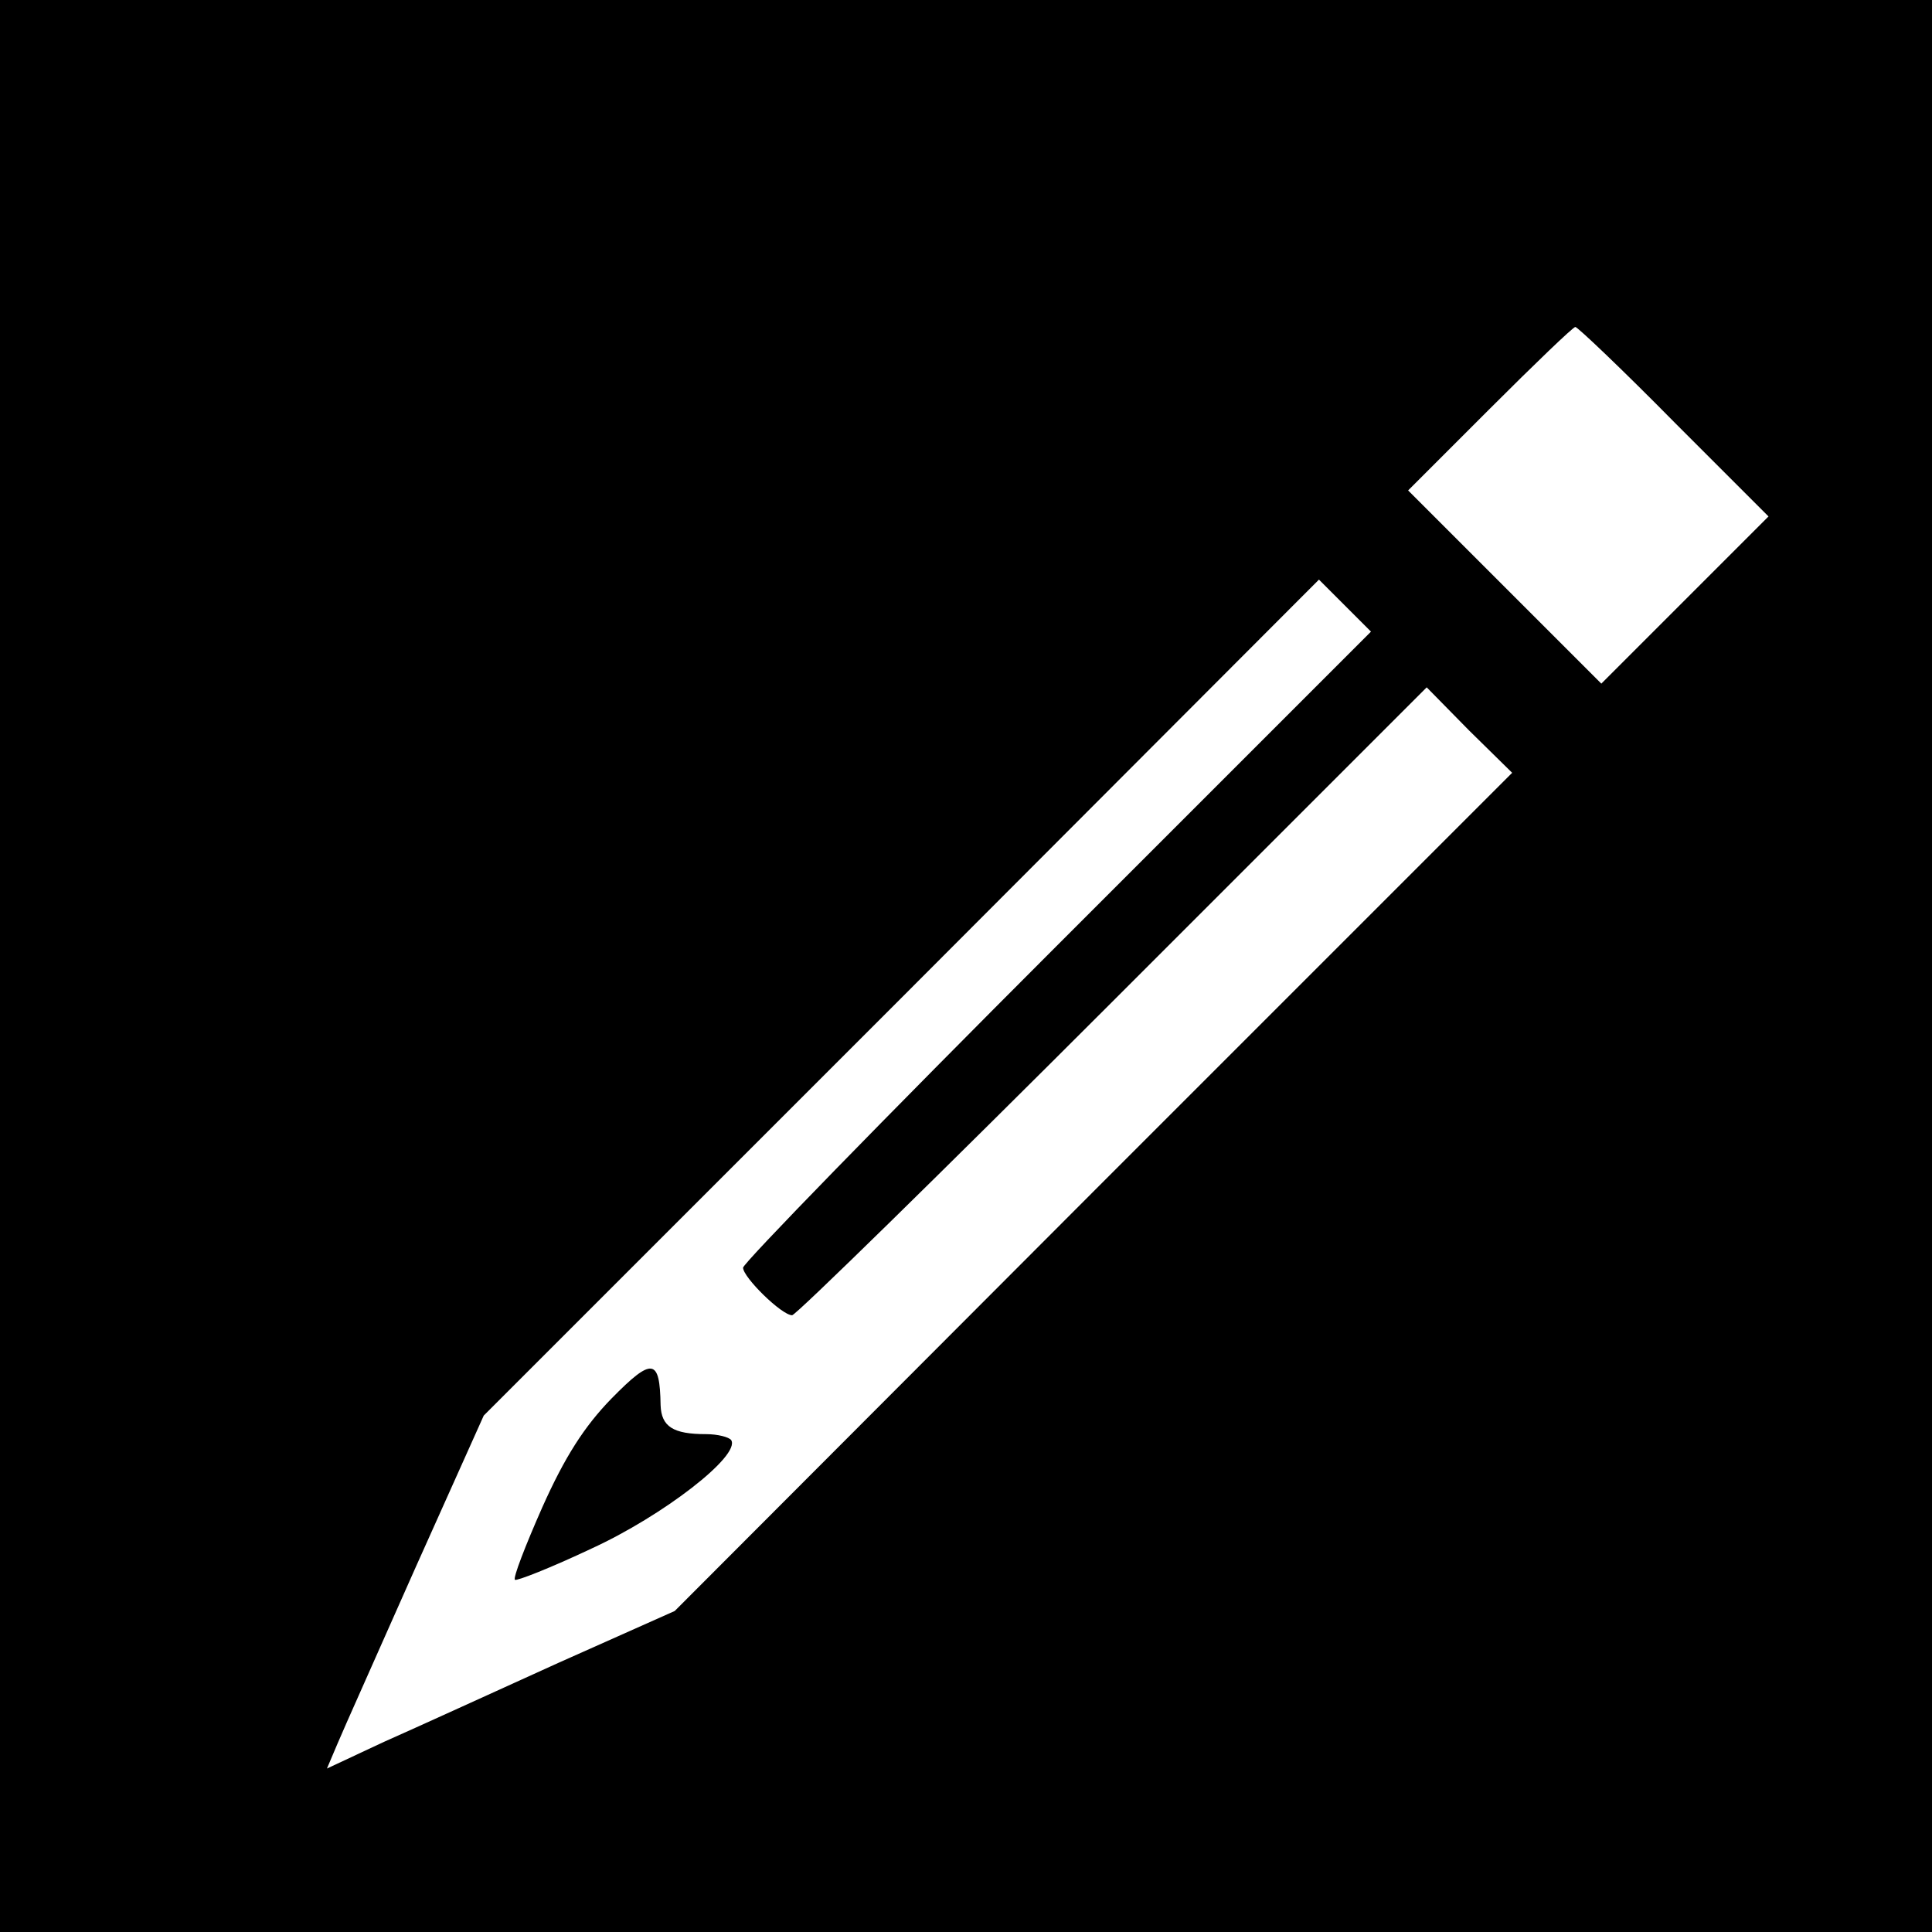
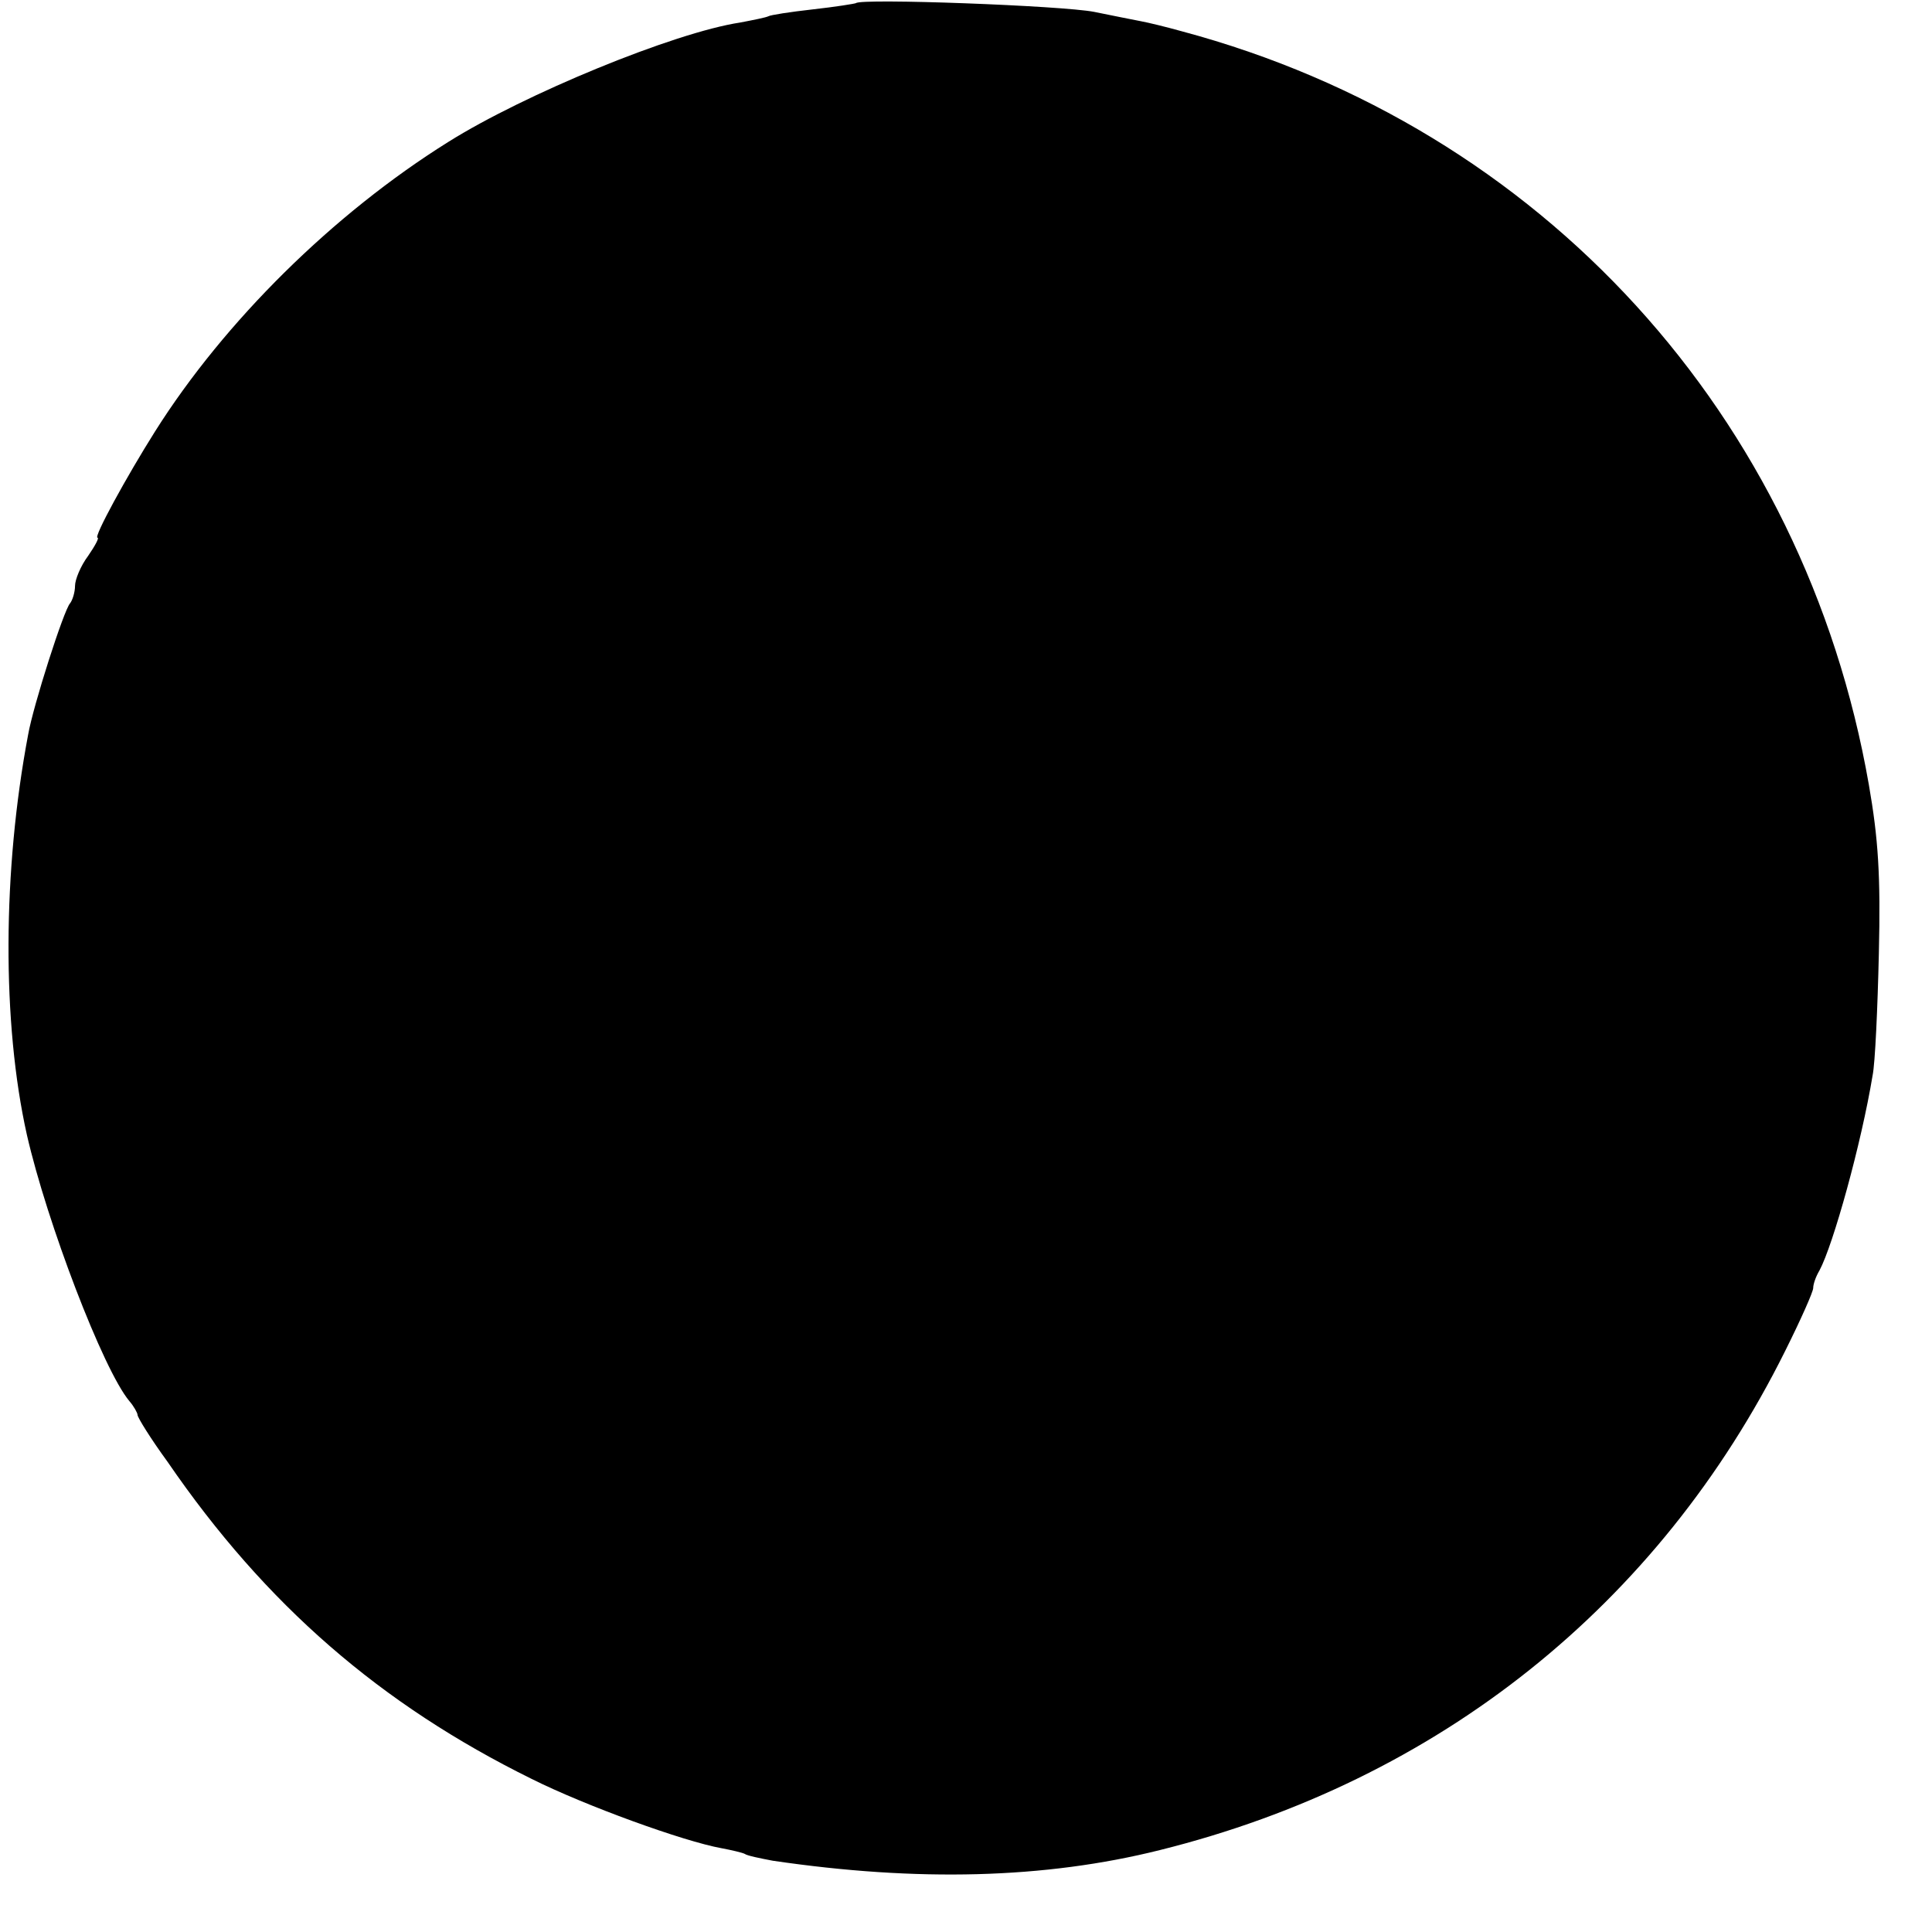
- <svg xmlns="http://www.w3.org/2000/svg" version="1.0" width="260pt" height="260pt" viewBox="0 0 260 260" preserveAspectRatio="xMidYMid meet">
-   <g transform="translate(0,260) scale(0.1,-0.1)" fill="#000000" stroke="none">
-     <path d="M0 1300 l0 -1300 1300 0 1300 0 0 1300 0 1300 -1300 0 -1300 0 0 -1300z m2253 732 l127 -127 -113 -113 -112 -112 -130 130 -130 130 110 110 c60 60 112 110 115 110 3 0 63 -57 133 -128z m-831 -705 c-232 -232 -422 -427 -422 -433 0 -13 52 -64 66 -64 5 0 199 190 431 422 l423 423 57 -58 58 -57 -564 -564 -563 -564 -157 -70 c-86 -39 -191 -87 -234 -106 l-77 -36 14 33 c7 17 55 124 105 237 l92 205 562 562 562 563 35 -35 35 -35 -423 -423z" />
-     <path d="M823 718 c-37 -38 -63 -79 -93 -146 -23 -52 -40 -96 -37 -98 2 -2 48 16 103 42 96 44 201 125 188 146 -3 4 -18 8 -34 8 -44 0 -60 10 -61 39 -1 63 -11 65 -66 9z" />
+ <svg xmlns="http://www.w3.org/2000/svg" version="1.0" width="309pt" height="309pt" viewBox="0 0 309 309" preserveAspectRatio="xMidYMid meet">
+   <g transform="translate(0,309) scale(0.1,-0.1)" fill="#000000" stroke="none">
+     <path d="M1369 3085 c-2 -1 -33 -6 -69 -10 -36 -4 -68 -9 -71 -11 -4 -2 -24 -6 -45 -10 -106 -16 -346 -115 -467 -191 -184 -115 -358 -287 -469 -463 -46 -73 -99 -170 -92 -170 3 0 -4 -13 -15 -29 -12 -16 -21 -38 -21 -48 0 -10 -4 -23 -8 -28 -10 -11 -59 -164 -67 -210 -41 -217 -42 -461 -2 -640 32 -140 122 -376 164 -426 7 -8 13 -19 13 -22 0 -4 21 -38 48 -75 157 -229 341 -388 582 -507 86 -43 243 -100 304 -111 16 -3 33 -7 37 -9 4 -3 24 -7 45 -11 231 -34 435 -29 619 17 446 111 798 392 1000 798 25 50 45 95 45 101 0 6 4 18 10 28 22 41 67 203 85 312 4 19 8 107 10 195 3 125 -1 184 -16 270 -103 590 -523 1051 -1099 1205 -25 7 -54 14 -65 16 -11 2 -45 9 -75 15 -51 10 -373 22 -381 14z" />
  </g>
</svg>
